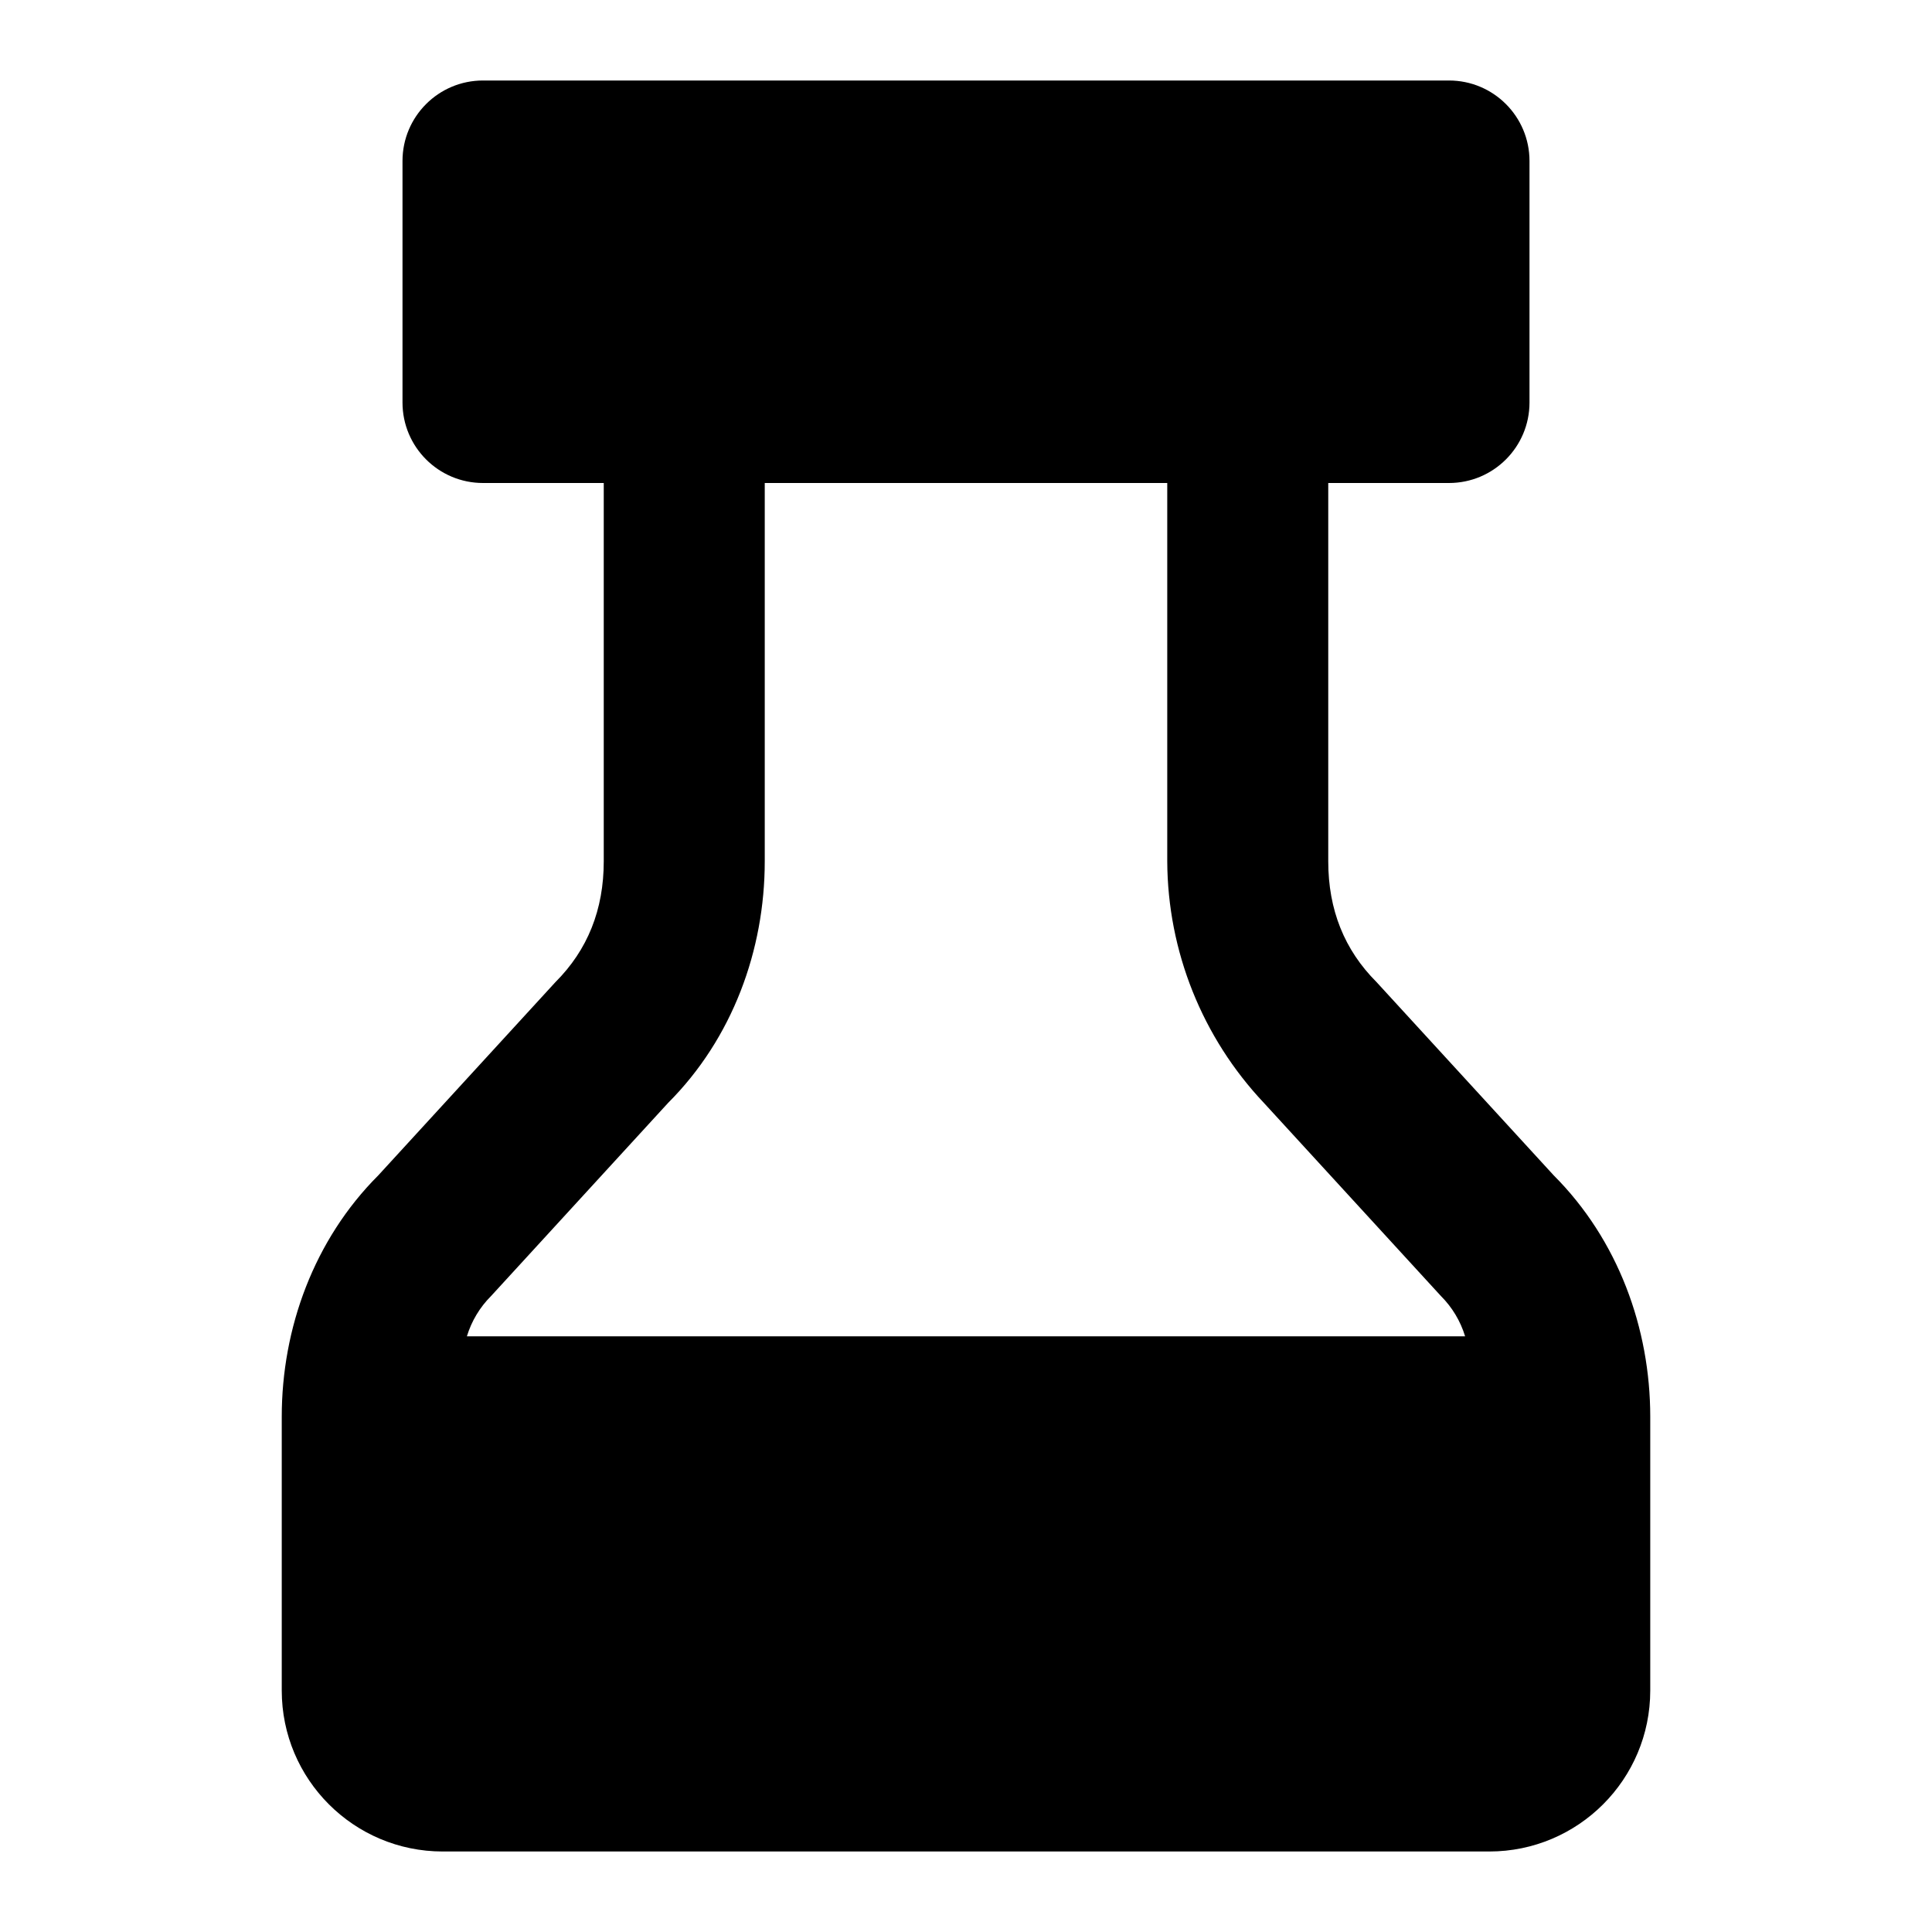
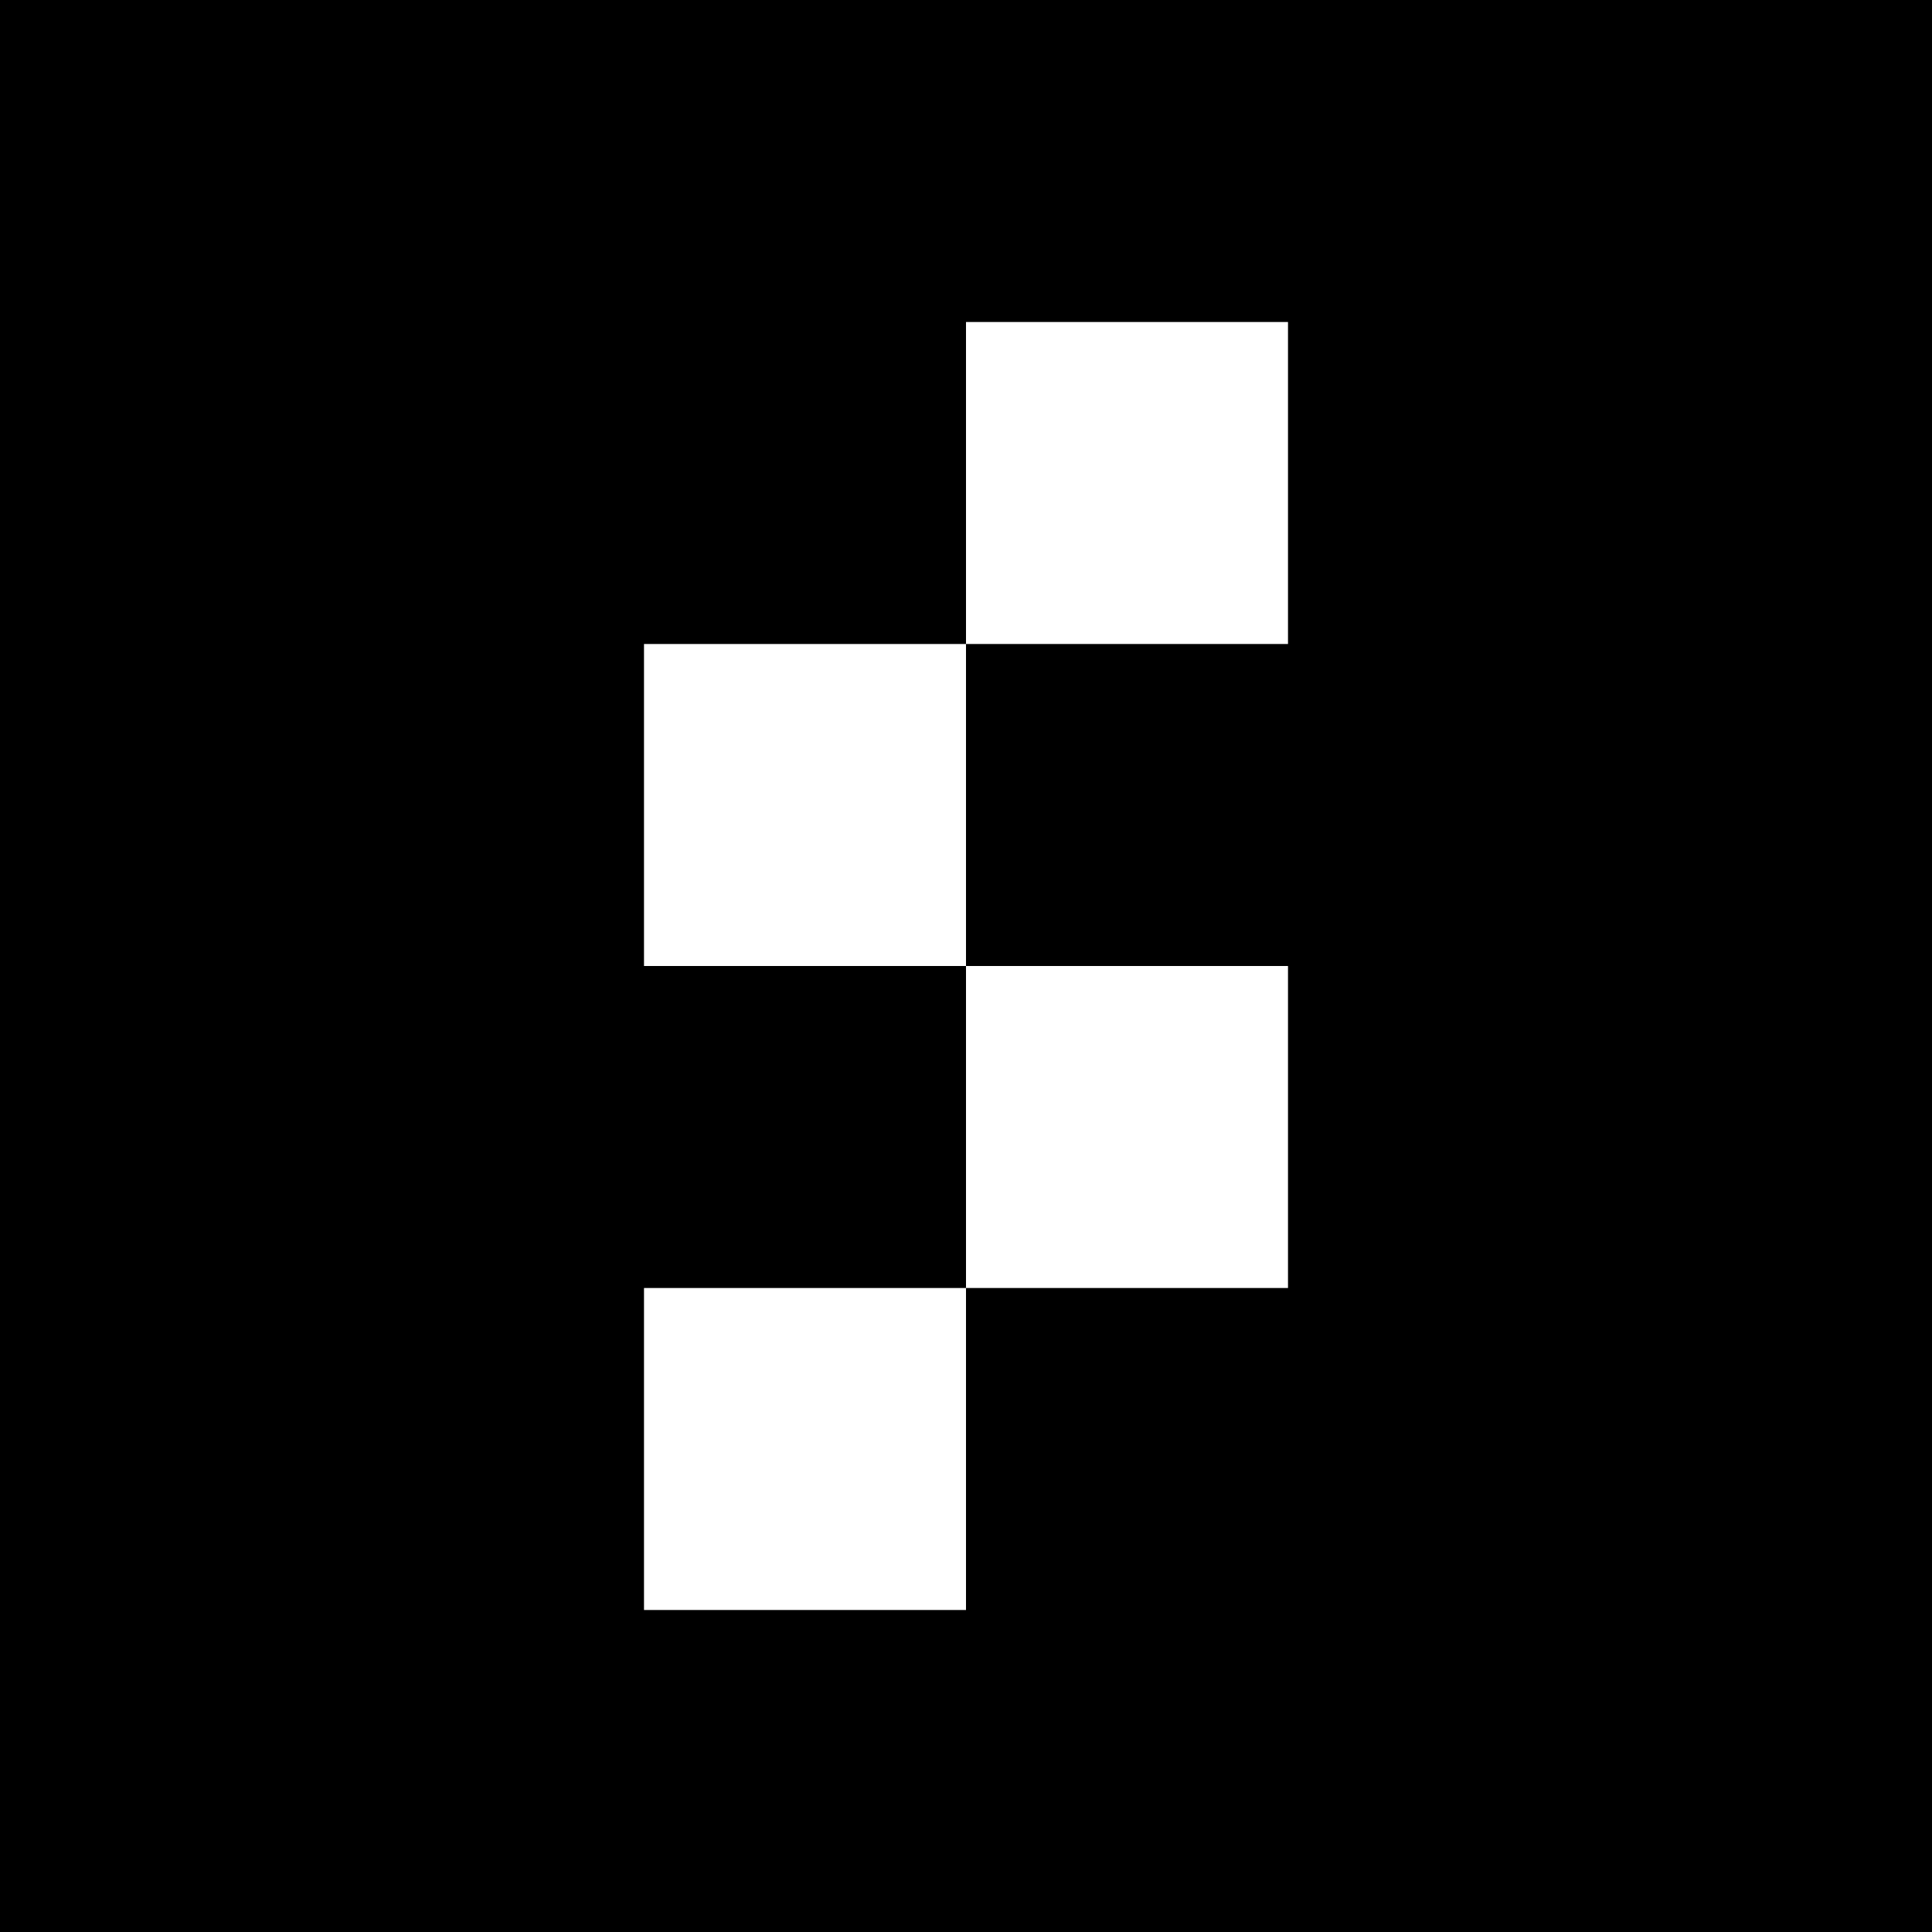
- <svg xmlns="http://www.w3.org/2000/svg" role="img" viewBox="0 0 24 24">
-   <path d="M6 1h12a1 1 0 0 1 1 1v3a1 1 0 0 1-1 1h-1.5v4.7c0 .6.2 1.1.6 1.5l2.2 2.4c.8.8 1.2 1.9 1.2 3V21a2 2 0 0 1-2 2H5.5a2 2 0 0 1-2-2v-3.4c0-1.1.4-2.2 1.2-3l2.2-2.4c.4-.4.6-.9.6-1.5V6H6a1 1 0 0 1-1-1V2a1 1 0 0 1 1-1Zm3.5 5v4.7c0 1.1-.4 2.2-1.2 3l-2.2 2.4a1.2 1.2 0 0 0-.3.5h12.4a1.2 1.2 0 0 0-.3-.5l-2.2-2.4a4.4 4.4 0 0 1-1.2-3V6h-5Z" fill="currentColor" />
+ <svg xmlns="http://www.w3.org/2000/svg" role="img" viewBox="0 0 108 108">
+   <path fill-rule="evenodd" clip-rule="evenodd" d="M0 0h108v108H0V0Zm54 18h18v18H54V18ZM36 36h18v18H36V36Zm18 18h18v18H54V54ZM36 72h18v18H36V72Z" fill="currentColor" />
</svg>
